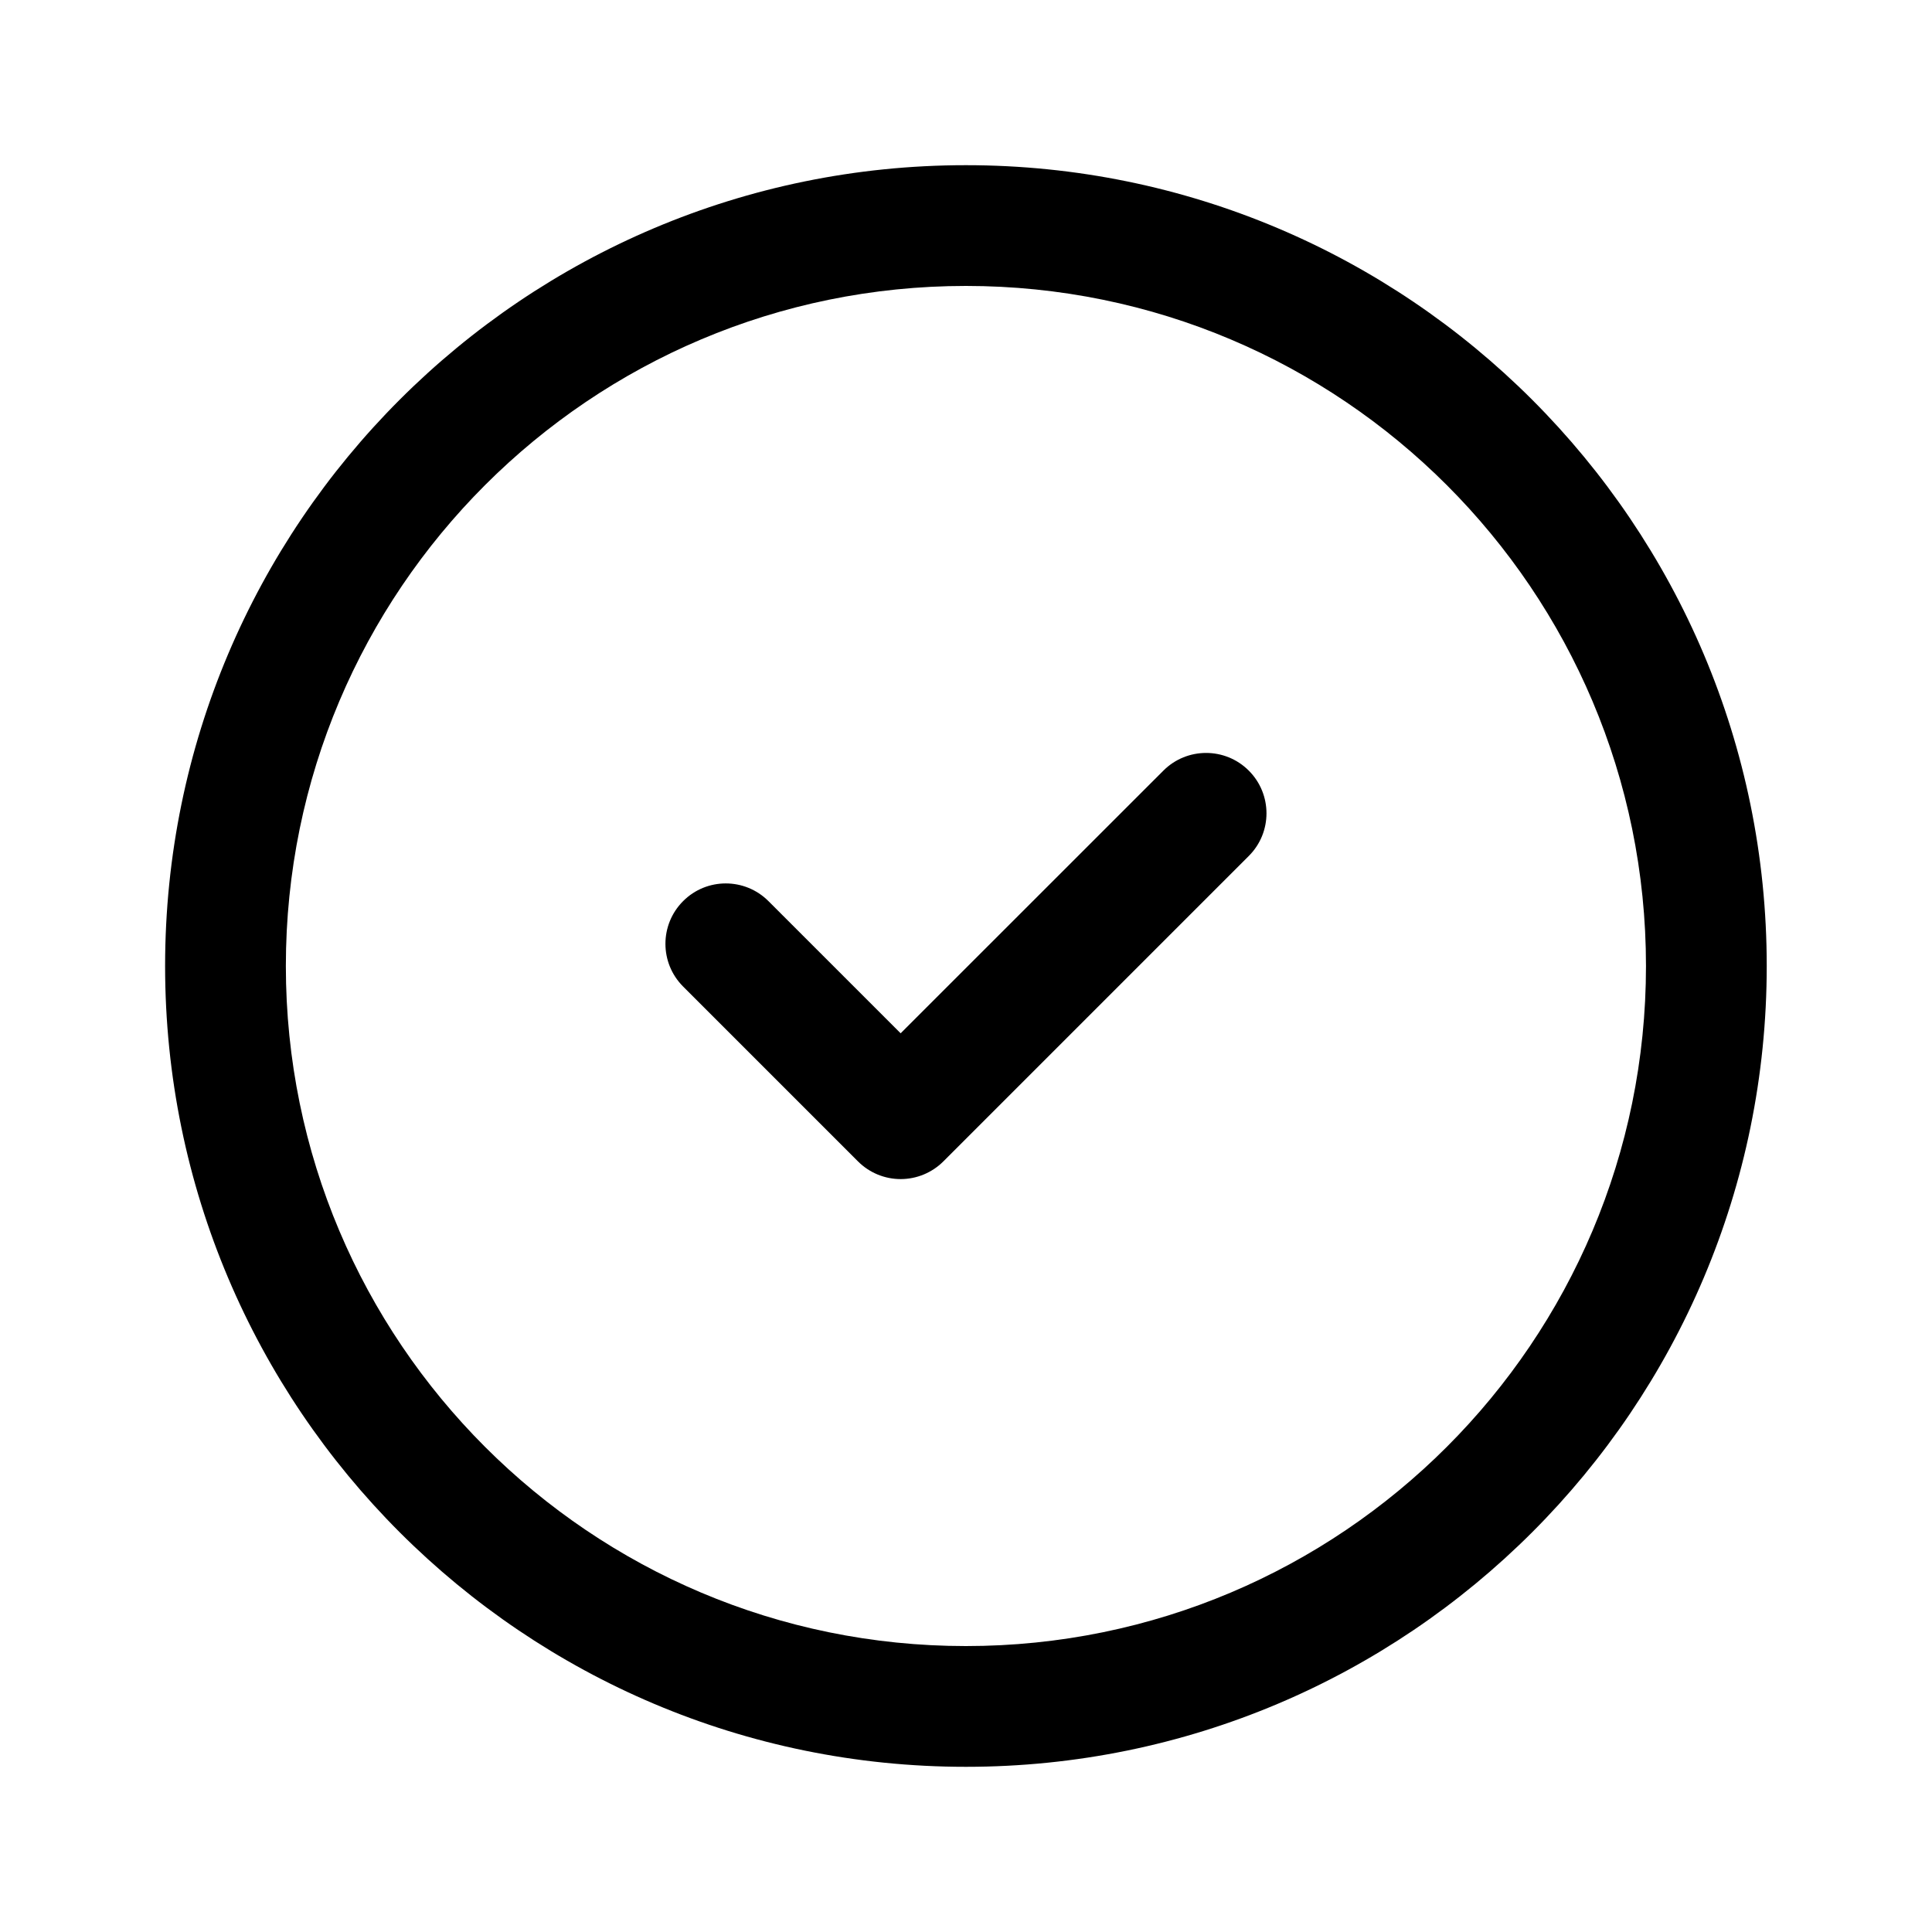
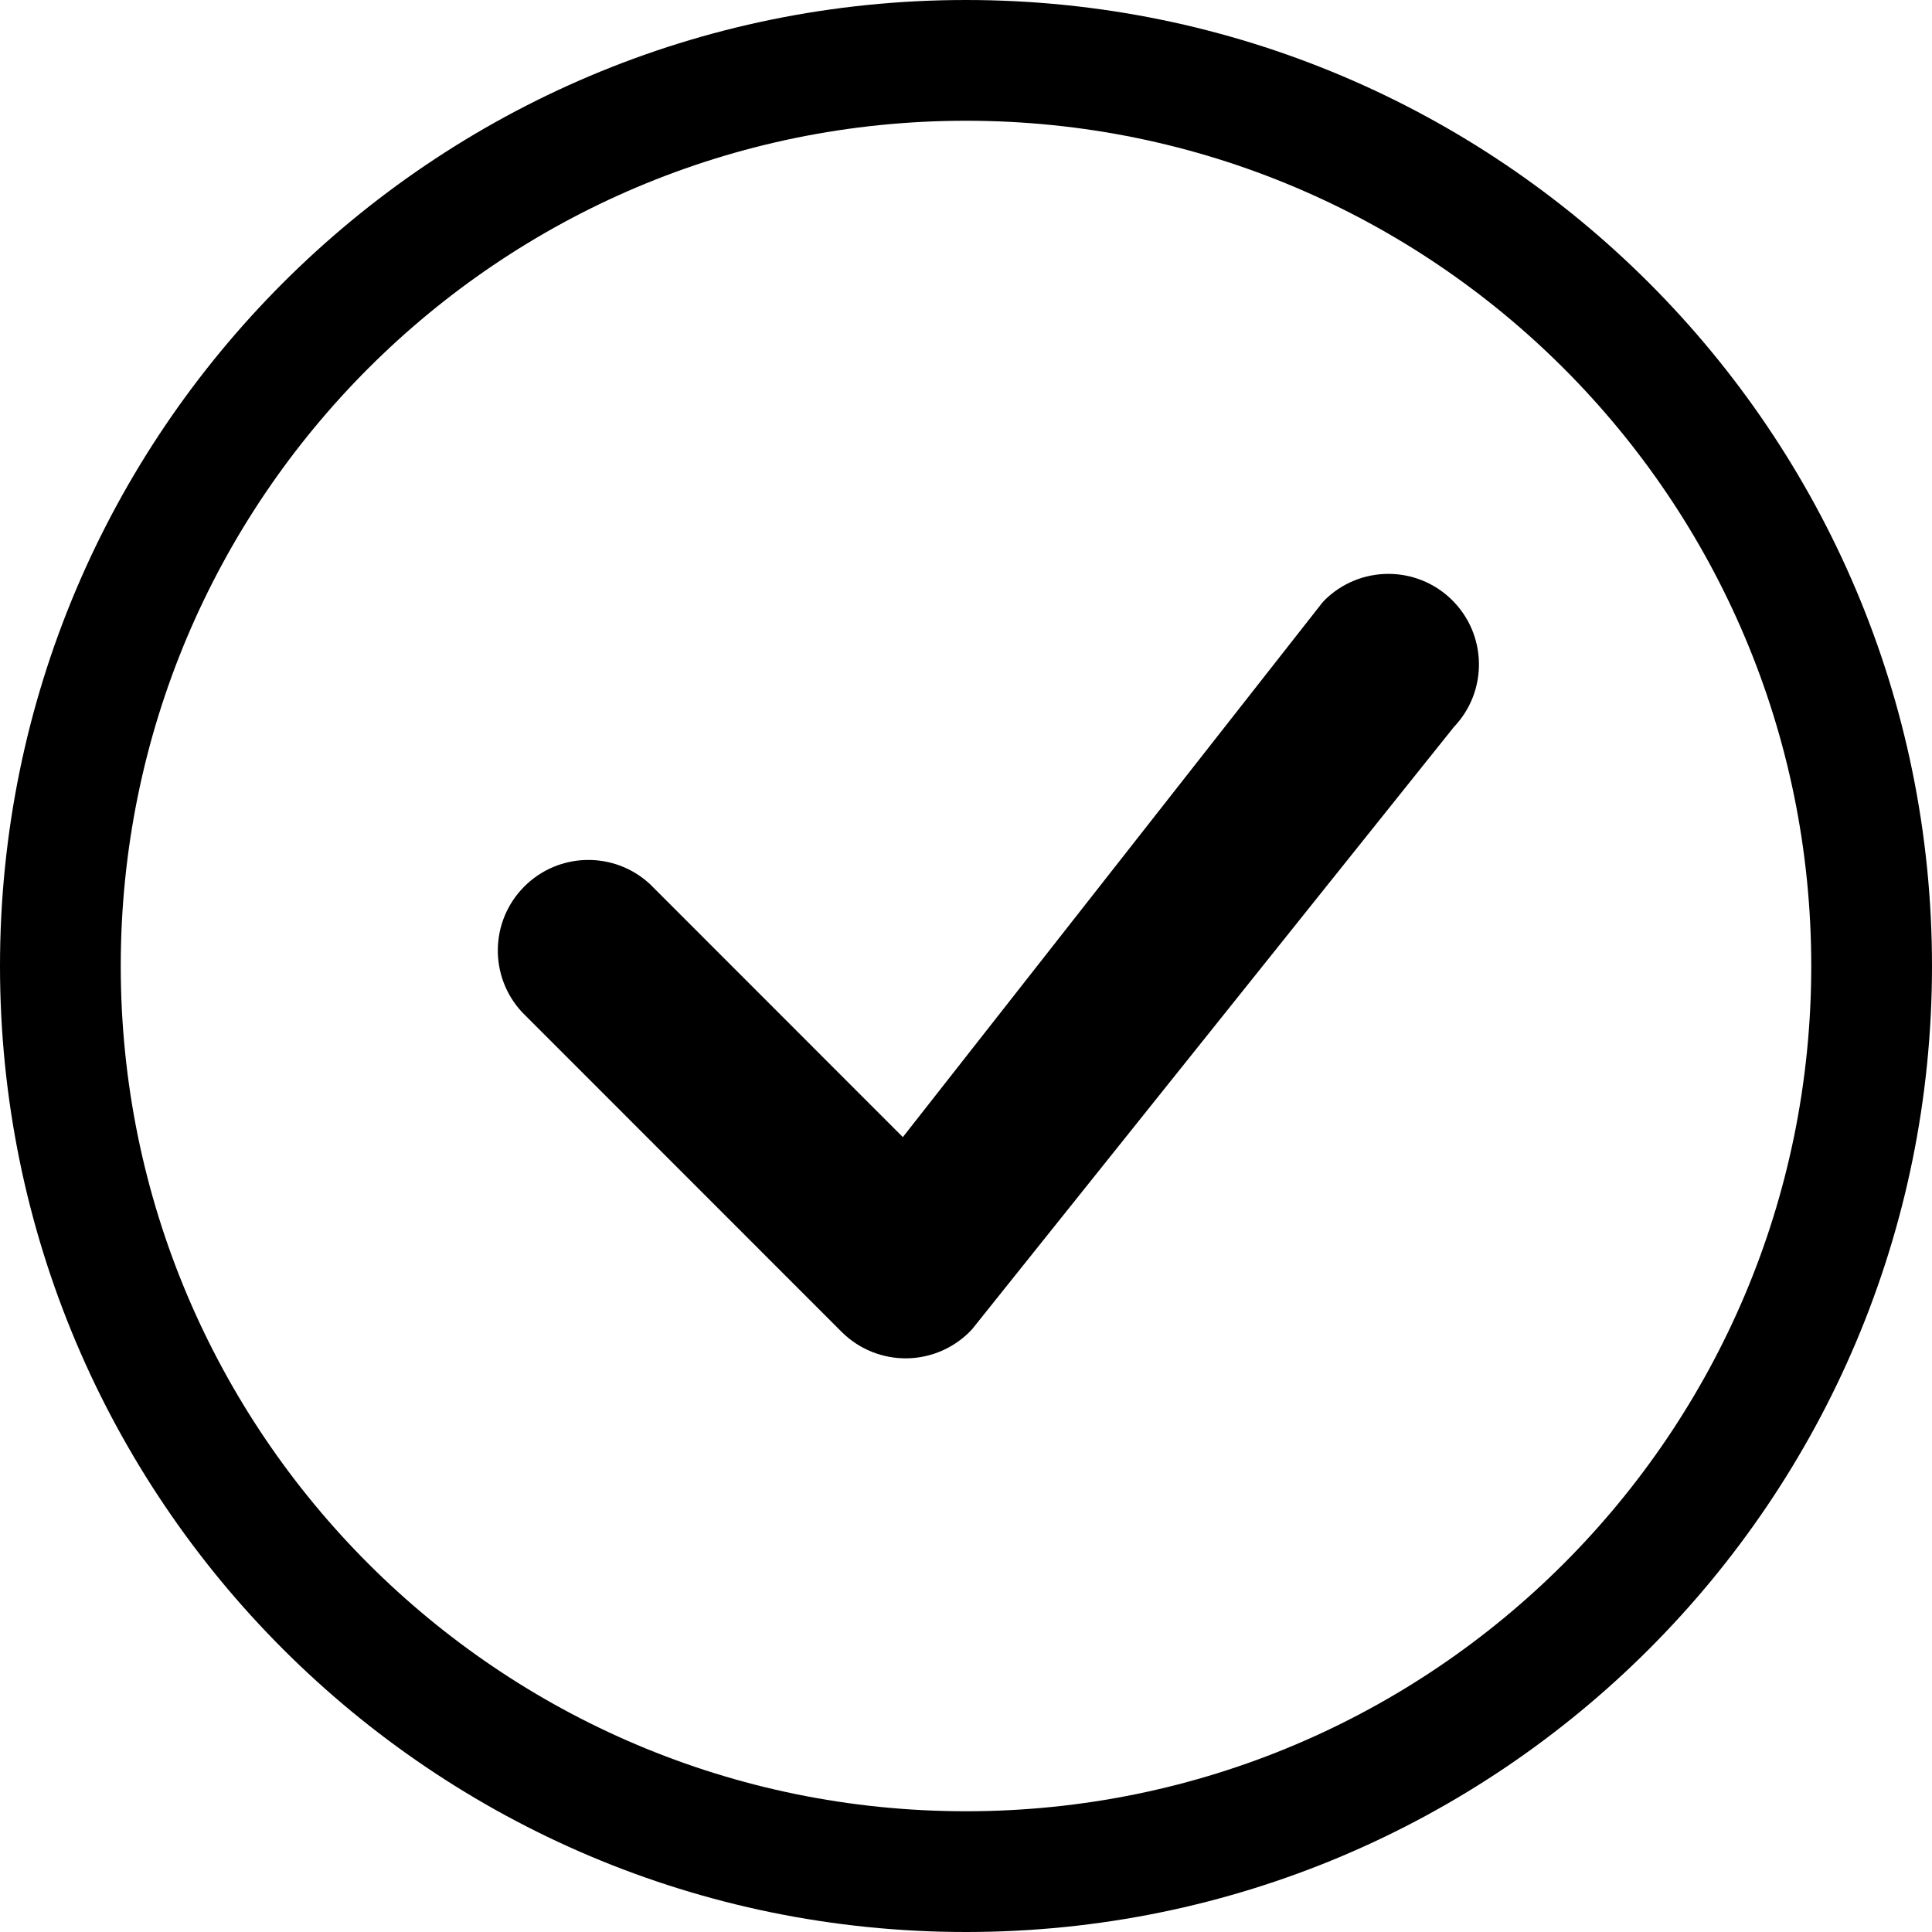
- <svg xmlns="http://www.w3.org/2000/svg" width="24" height="24" viewBox="0 0 24 24" fill="none">
-   <path fill-rule="evenodd" clip-rule="evenodd" d="M3.551 12C3.551 7.334 7.333 3.552 11.999 3.552C16.665 3.552 20.447 7.334 20.447 12C20.447 16.666 16.665 20.448 11.999 20.448C7.333 20.448 3.551 16.666 3.551 12ZM11.999 2.052C6.505 2.052 2.051 6.506 2.051 12C2.051 17.494 6.505 21.948 11.999 21.948C17.493 21.948 21.947 17.494 21.947 12C21.947 6.506 17.493 2.052 11.999 2.052ZM15.513 10.633C15.806 10.341 15.806 9.866 15.513 9.573C15.22 9.28 14.745 9.28 14.452 9.573L11.188 12.836L9.546 11.194C9.253 10.901 8.778 10.901 8.486 11.194C8.193 11.487 8.193 11.962 8.486 12.255L10.658 14.427C10.799 14.568 10.989 14.647 11.188 14.647C11.387 14.647 11.578 14.568 11.719 14.427L15.513 10.633Z" fill="currentColor" />
+ <svg xmlns="http://www.w3.org/2000/svg" width="16" height="16" fill="currentColor" class="bi bi-check-circle" viewBox="0 0 16 16">
+   <path d="M8 15A7 7 0 1 1 8 1a7 7 0 0 1 0 14m0 1A8 8 0 1 0 8 0a8 8 0 0 0 0 16" />
+   <path d="m10.97 4.97-.02.022-3.473 4.425-2.093-2.094a.75.75 0 0 0-1.06 1.06L6.97 11.03a.75.75 0 0 0 1.079-.02l3.992-4.99a.75.75 0 0 0-1.071-1.05" />
</svg>
